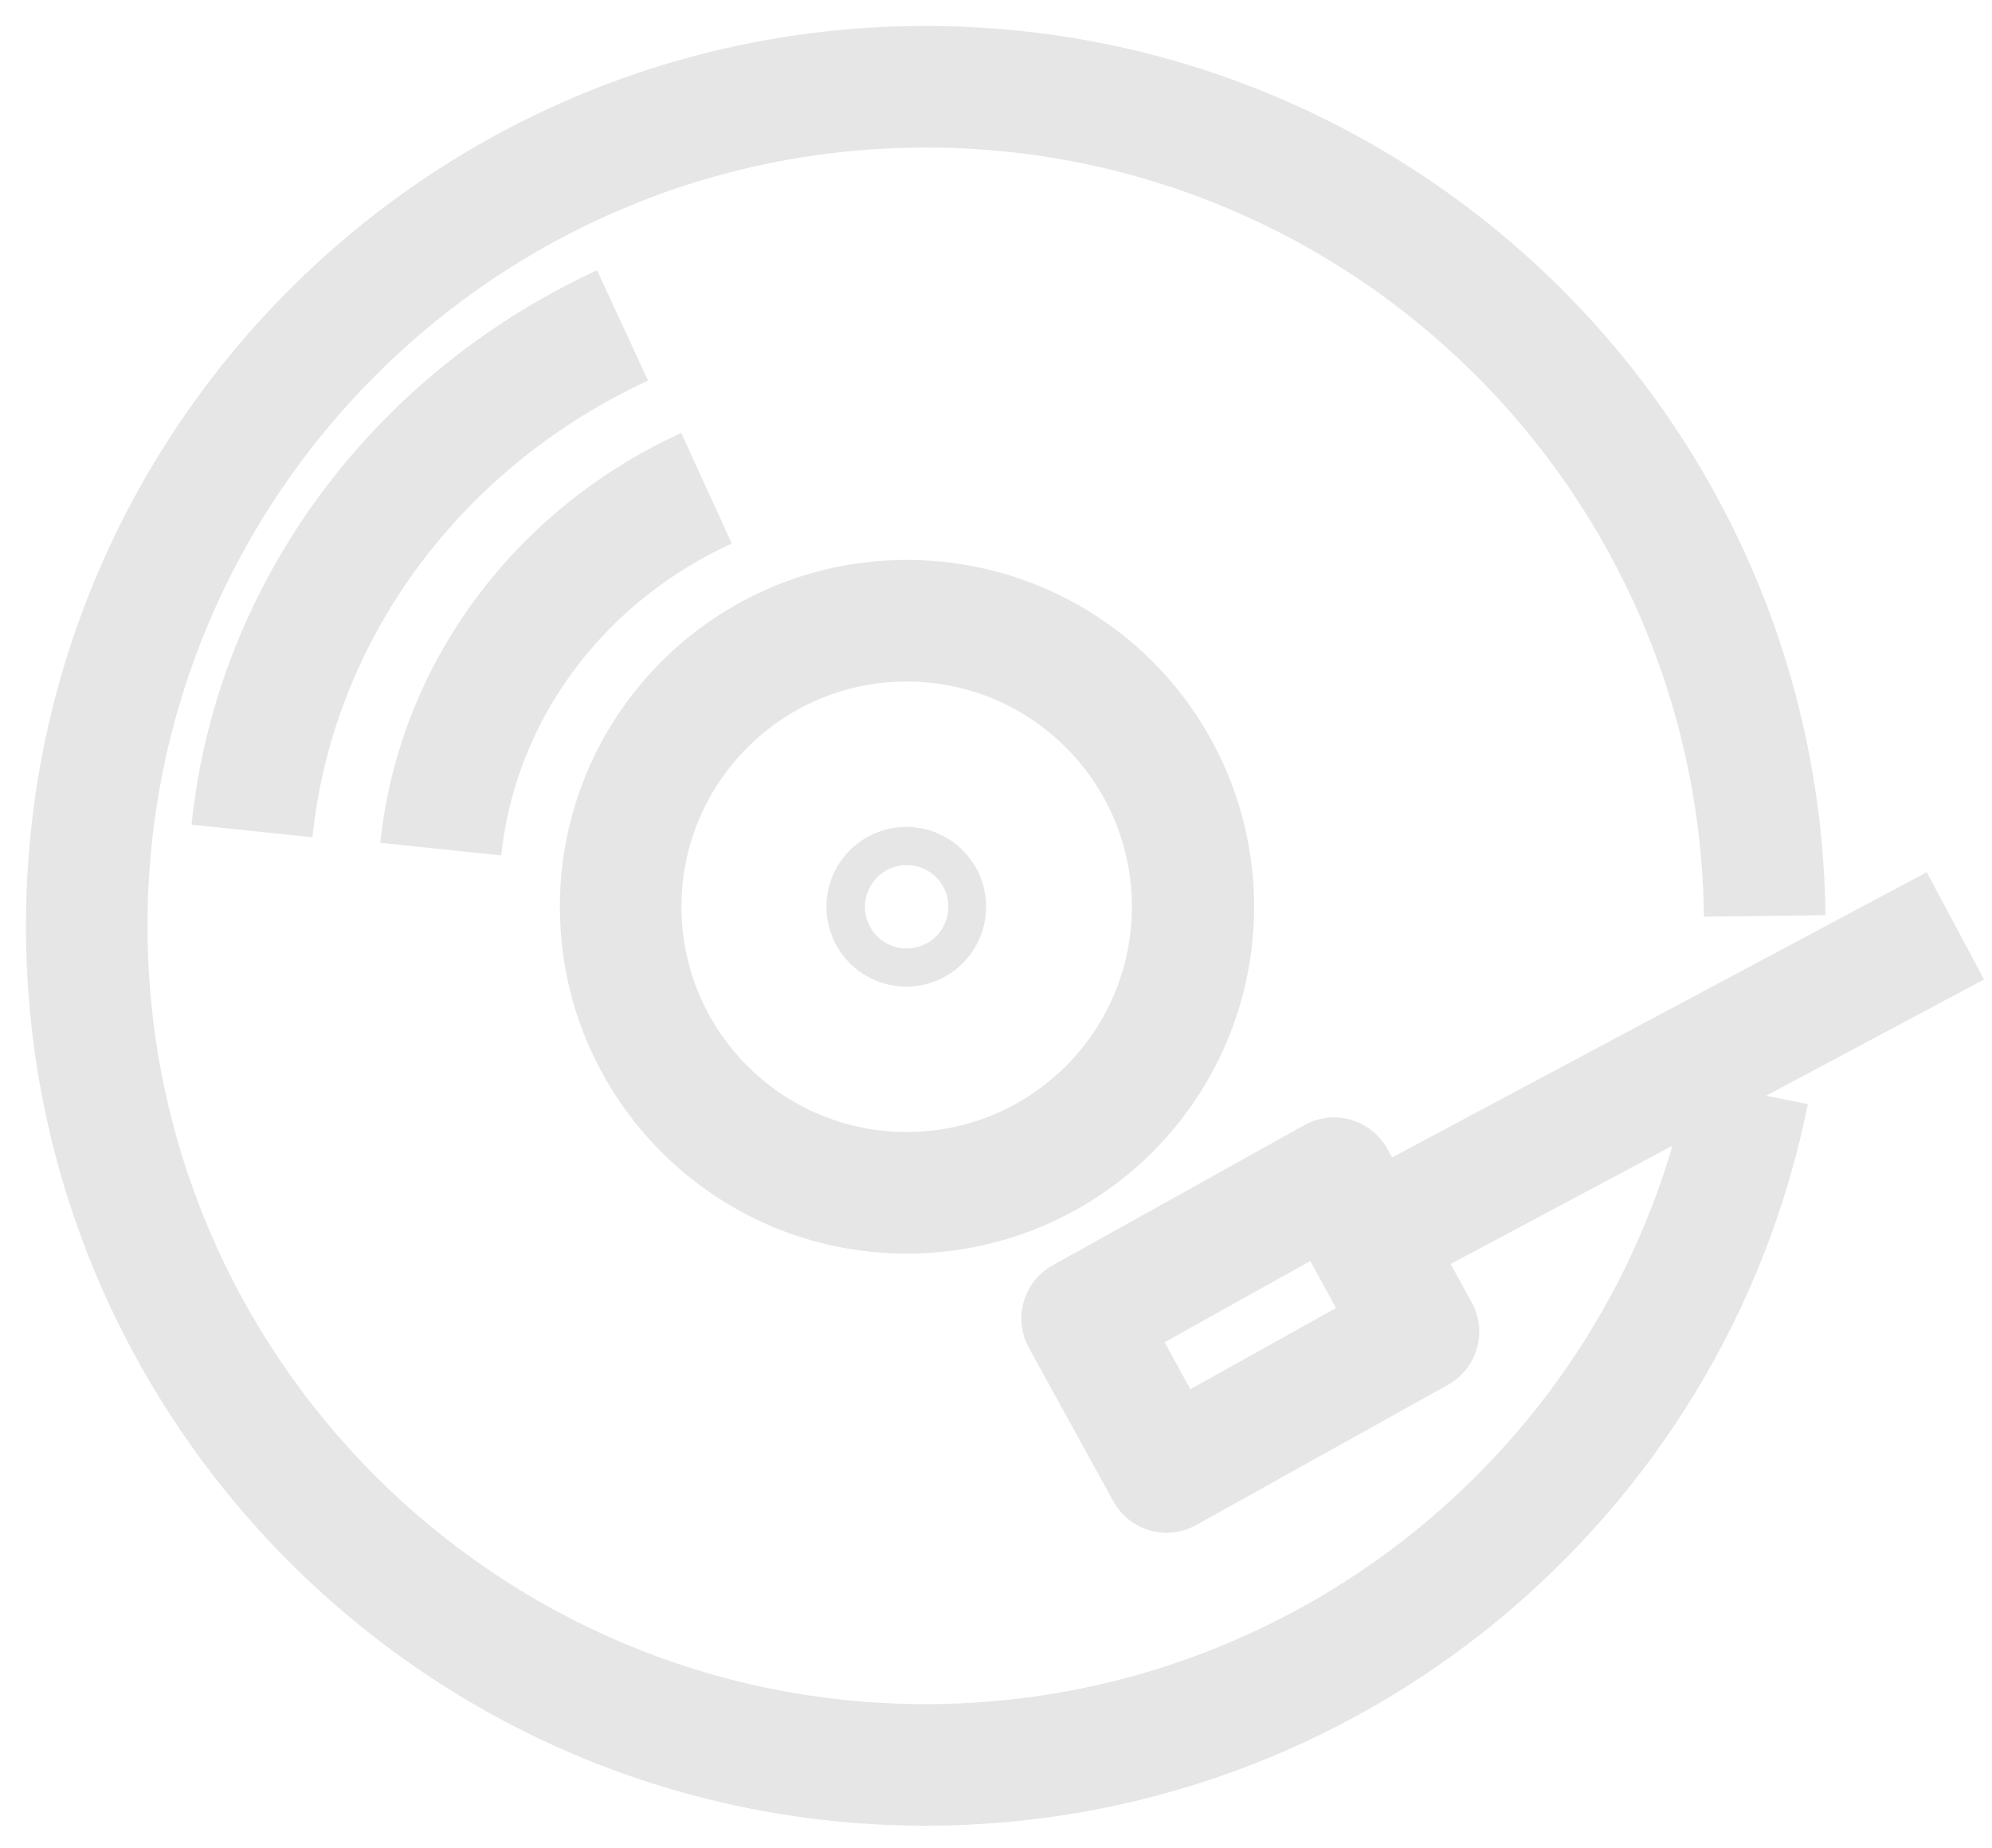
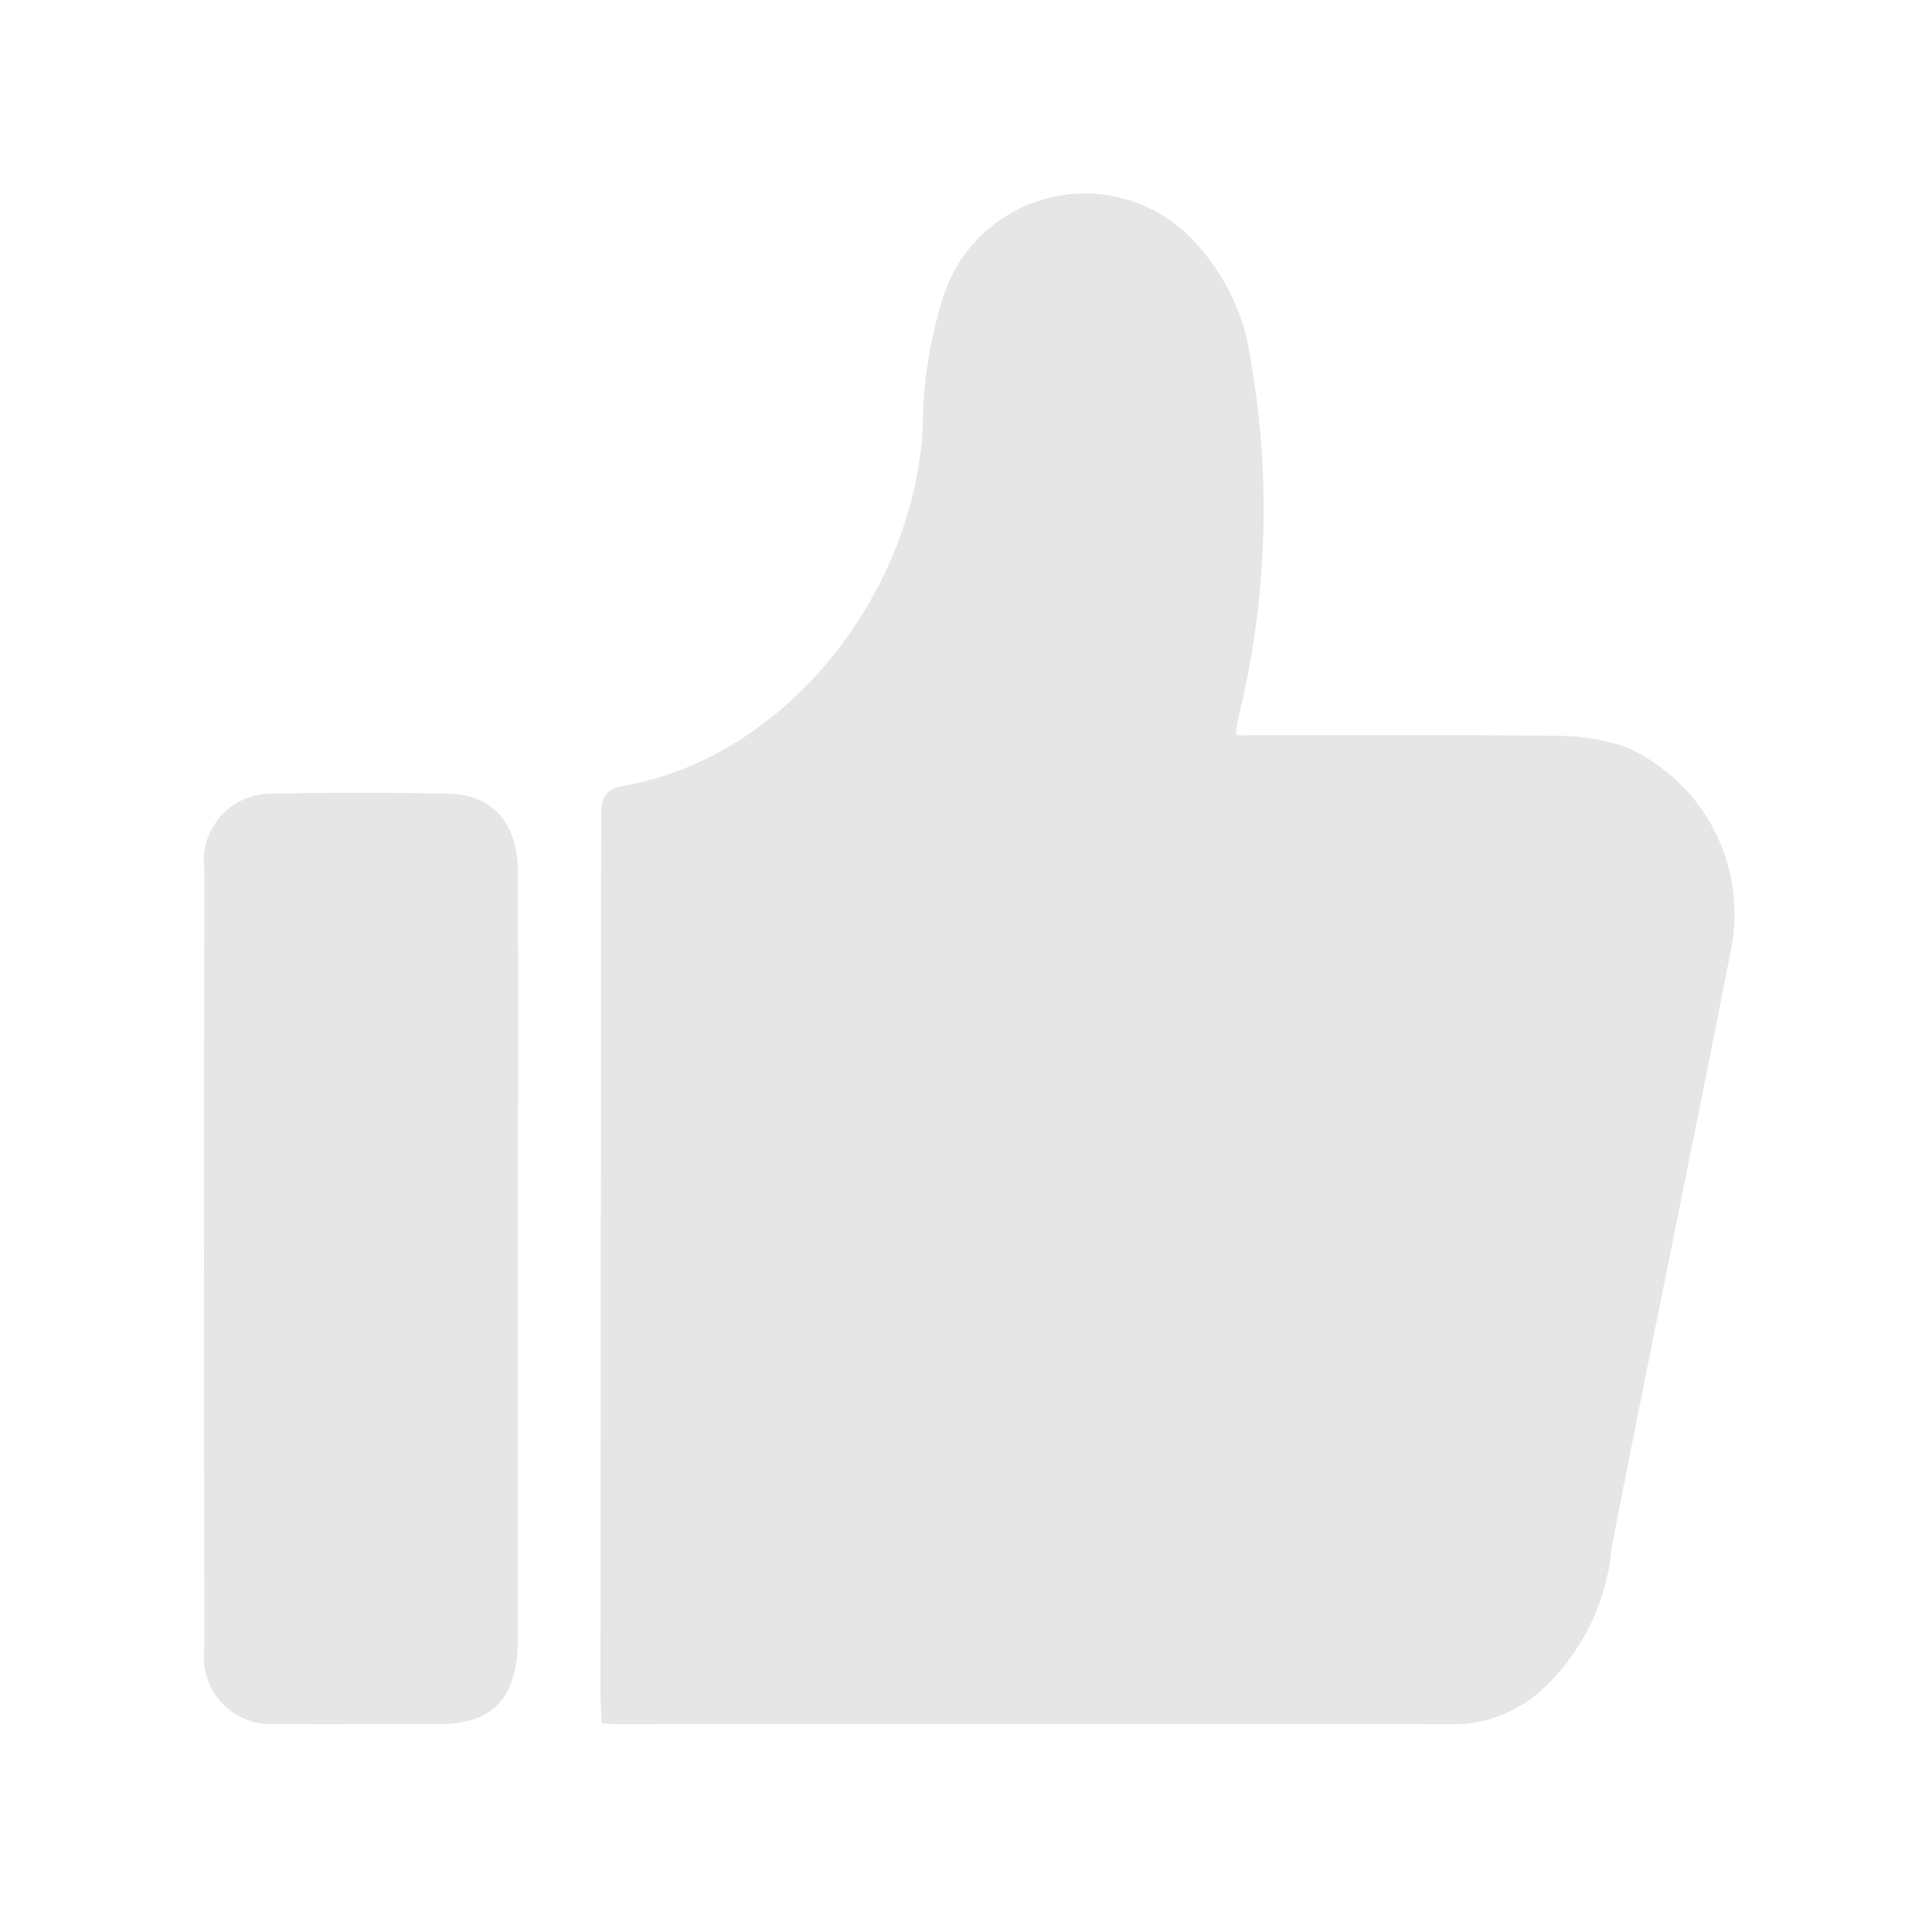
- <svg xmlns="http://www.w3.org/2000/svg" t="1704384483489" class="icon" viewBox="0 0 1104 1024" version="1.1" p-id="72116" width="34.5" height="32">
-   <path d="M512.997 14.39c270.255 0 490.604 214.959 498.526 483.705l0.189 9.054-67.368 0.808c-2.749-236.059-194.964-426.2-431.347-426.2C274.863 81.758 81.758 274.863 81.758 513.078c0 238.161 193.105 431.266 431.239 431.266 203.291 0 377.371-141.581 420.972-336.734l1.913-9.027 66.048 13.285c-46.457 231.101-250.287 399.845-488.933 399.845C237.649 1011.712 14.39 788.48 14.39 513.078 14.39 237.676 237.676 14.39 512.997 14.39z" fill="#e6e6e6" p-id="72117" />
-   <path d="M662.905 845.123l139.614-77.743a33.684 33.684 0 0 0 13.123-45.676l-46.781-85.046a33.684 33.684 0 0 0-45.891-13.204l-139.614 77.77a33.684 33.684 0 0 0-13.123 45.676l46.781 85.019a33.684 33.684 0 0 0 45.918 13.204z m-3.18-75.291l-14.282-26.031 80.734-45.002 14.282 26.031-80.734 45.002z" fill="#e6e6e6" p-id="72118" />
-   <path d="M1067.843 483.328l31.717 59.446-317.036 169.095-31.69-59.446zM377.533 239.912l28.025 61.278c-68.824 31.448-116.682 93.588-126.841 165.376l-0.916 7.464-67.018-6.979c10.024-96.31 70.683-179.955 158.882-223.394l7.869-3.746z" fill="#e6e6e6" p-id="72119" />
-   <path d="M330.887 149.747l28.268 61.171c-100.837 46.592-170.765 138.294-184.94 244.17l-1.078 8.866-66.991-6.952c13.555-130.695 96.094-244.305 216.28-303.212l8.461-4.042zM502.434 310.299a192.189 192.189 0 0 0-192.135 192.189 192.135 192.135 0 0 0 192.135 192.189 192.189 192.189 0 1 0 0-384.377z m0 67.368a124.82 124.82 0 1 1 0.108 249.64 124.82 124.82 0 0 1-0.108-249.64z" fill="#e6e6e6" p-id="72120" />
-   <path d="M502.488 458.24a44.248 44.248 0 1 0 0 88.495 44.248 44.248 0 0 0 0-88.495z m0 21.127a23.121 23.121 0 1 1 0 46.242 23.121 23.121 0 0 1 0-46.242z" fill="#e6e6e6" p-id="72121" />
+ <svg xmlns="http://www.w3.org/2000/svg" t="1717405241259" class="icon" viewBox="0 0 1024 1024" version="1.1" p-id="5493" id="mx_n_1717405241260" data-darkreader-inline-fill="" width="32" height="32">
+   <path d="M655.355 389.714c57.431 0 113.494-0.321 169.533 0.255 12.434-0.016 24.793 1.969 36.601 5.875 41.429 18.119 64.731 62.573 56.063 106.96-20.657 105.897-42.764 211.498-63.364 317.436-2.464 28.839-15.623 55.692-36.881 75.32a69.692 69.692 0 0 1-43.391 18.309c-148.999-0.132-297.999-0.132-447.014 0-2.101 0-4.211-0.297-7.861-0.61-0.28-5.067-0.783-9.838-0.783-14.724 0.148-155.5 0.28-310.952 0.379-466.361 0-10.143 2.332-13.975 12.318-15.746 82.834-14.568 151.727-97.163 158.137-188.179a230.606 230.606 0 0 1 11.709-73.696c14.873-40.984 60.15-62.144 101.118-47.255a78.876 78.876 0 0 1 30.215 19.751 114.612 114.612 0 0 1 30.841 64.295 461.376 461.376 0 0 1-6.996 190.651c-0.412 2.571-0.676 5.175-0.783 7.778l0.157-0.058z m-380.841 73.169c0-26.392-13.035-41.677-36.667-42.179-31.229-0.684-62.498-0.758-93.777 0-19.586-0.321-35.744 15.309-36.065 34.904-0.033 1.747 0.074 3.494 0.297 5.232-0.214 137.694-0.214 275.405 0 413.116-2.406 19.454 11.404 37.178 30.858 39.592 2.068 0.255 4.161 0.33 6.254 0.222 29.095 0.231 58.296 0 87.308 0s41.767-13.769 41.792-46.217V666.578c0.049-67.83 0.255-135.775 0-203.695z" p-id="5494" fill="#e6e6e6" data-darkreader-inline-fill="" style="--darkreader-inline-fill: #d8d5d0;" />
</svg>
